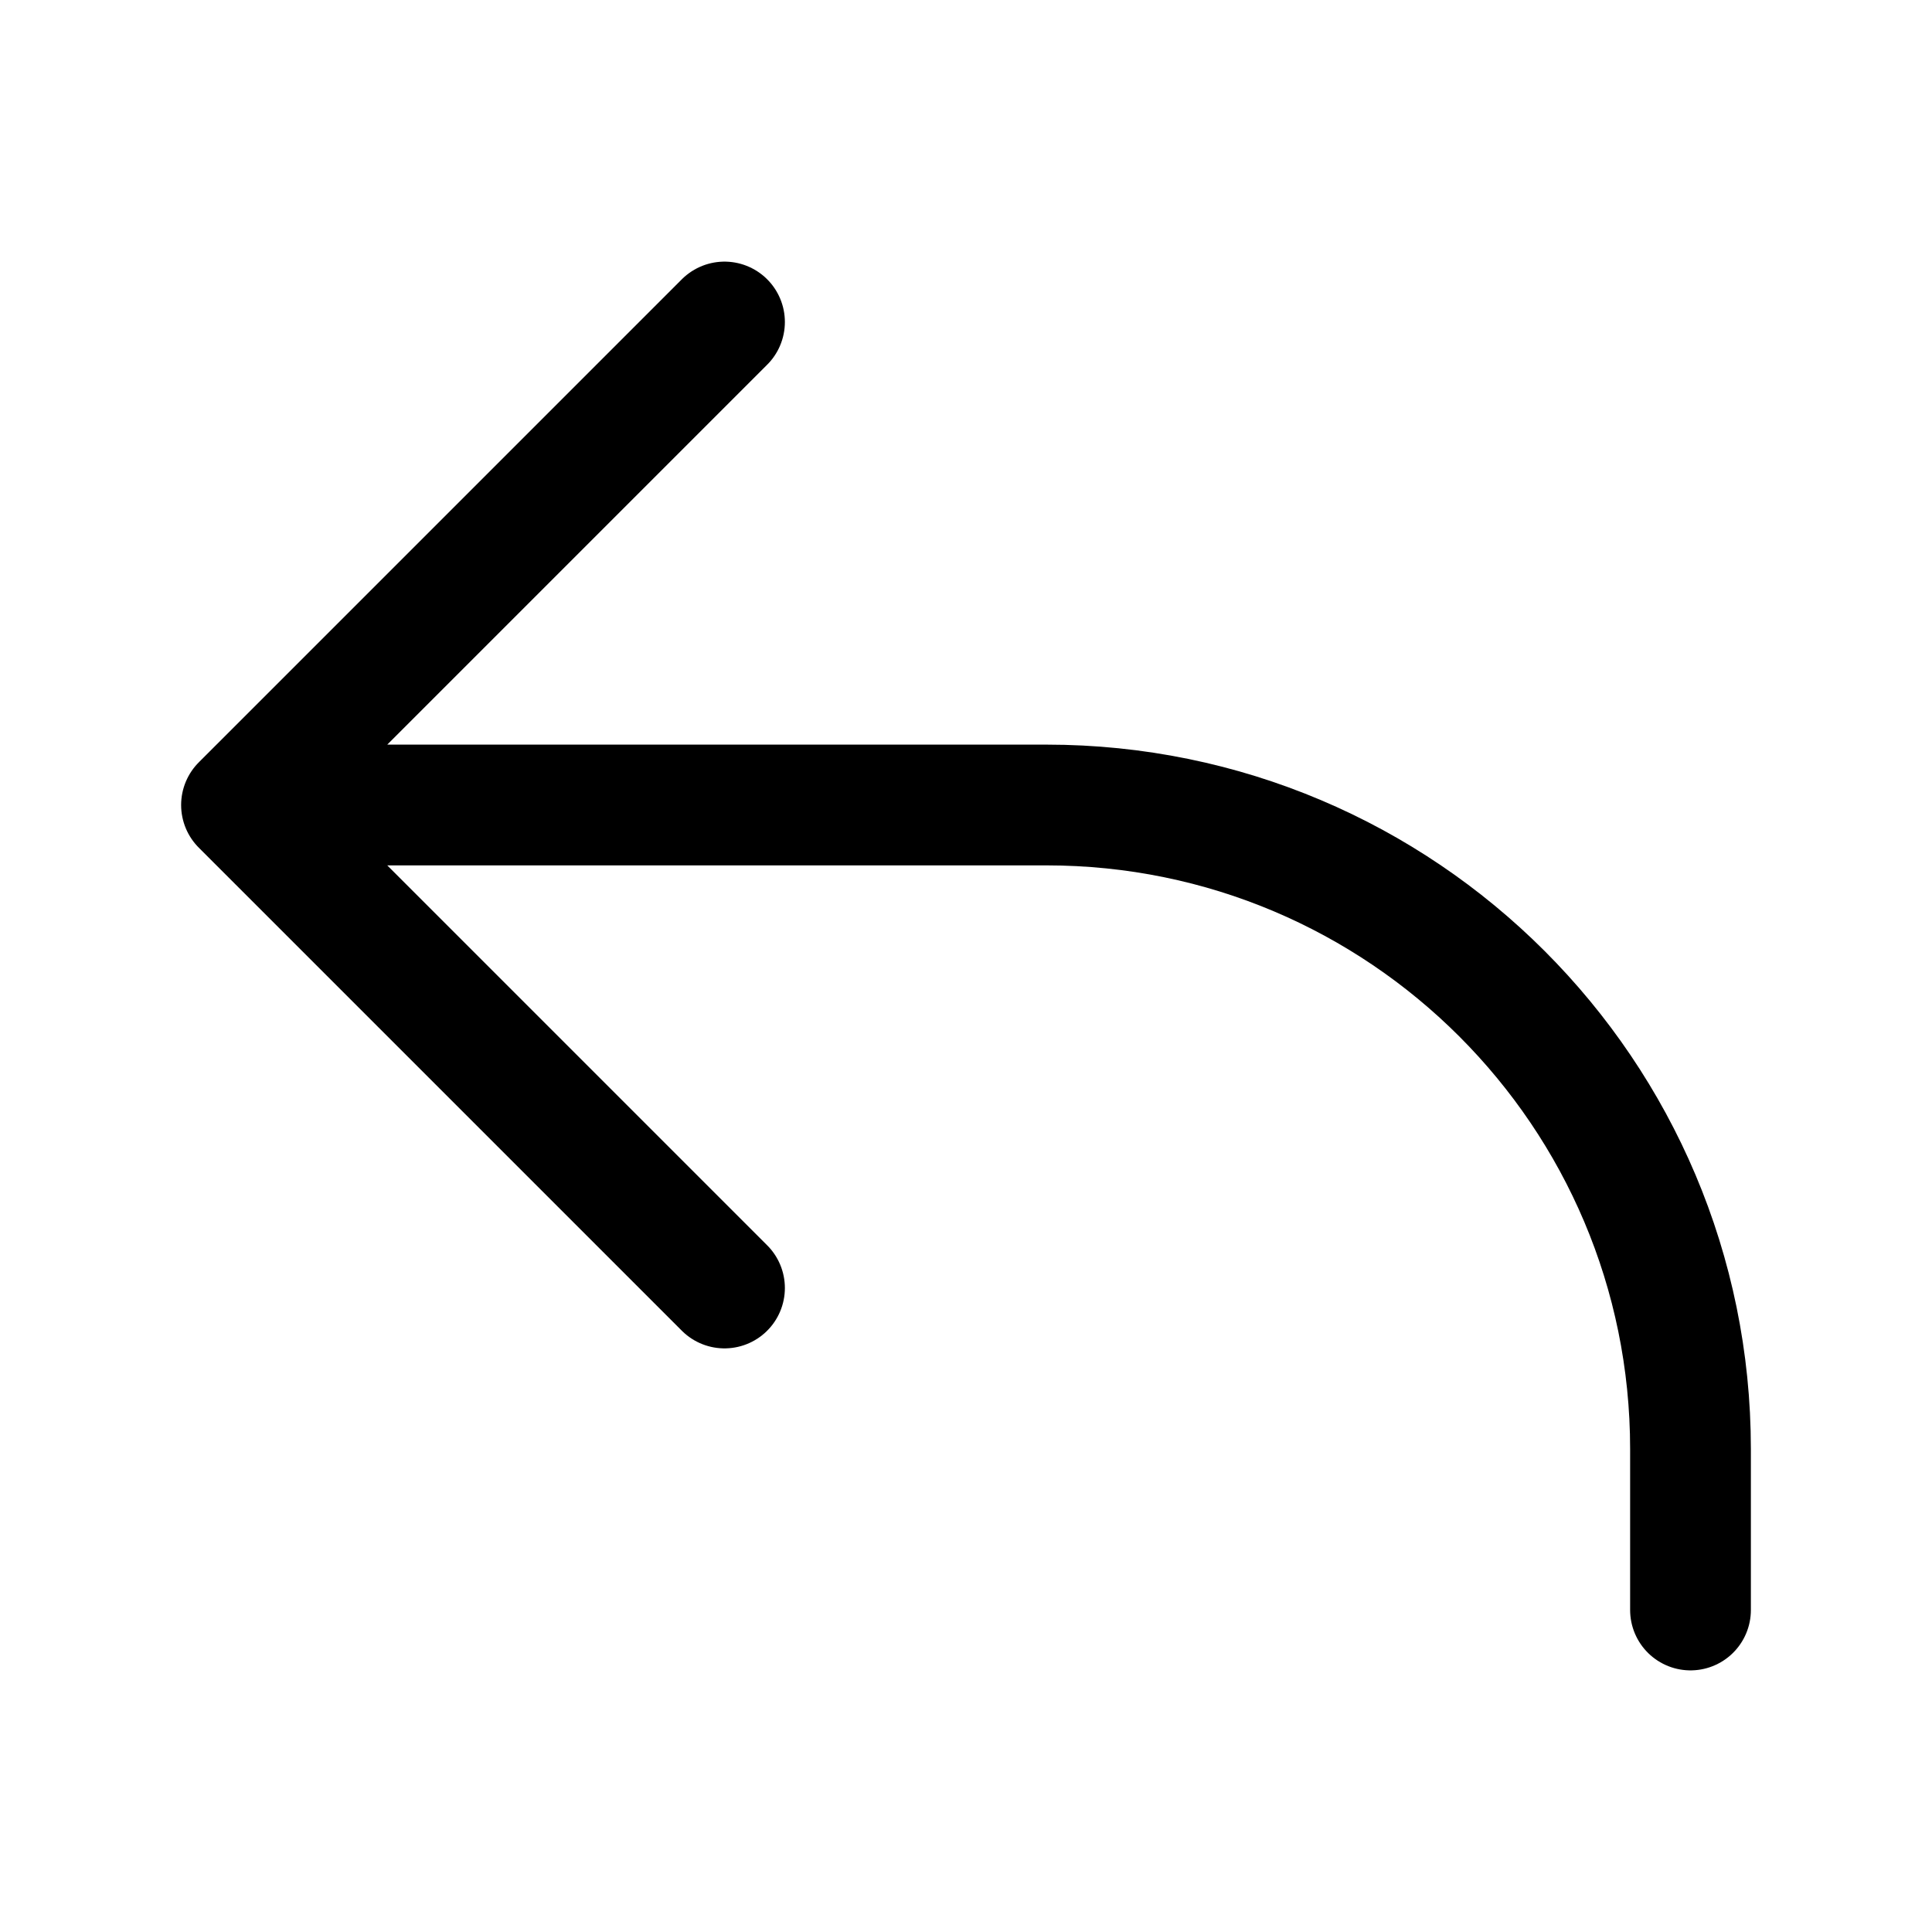
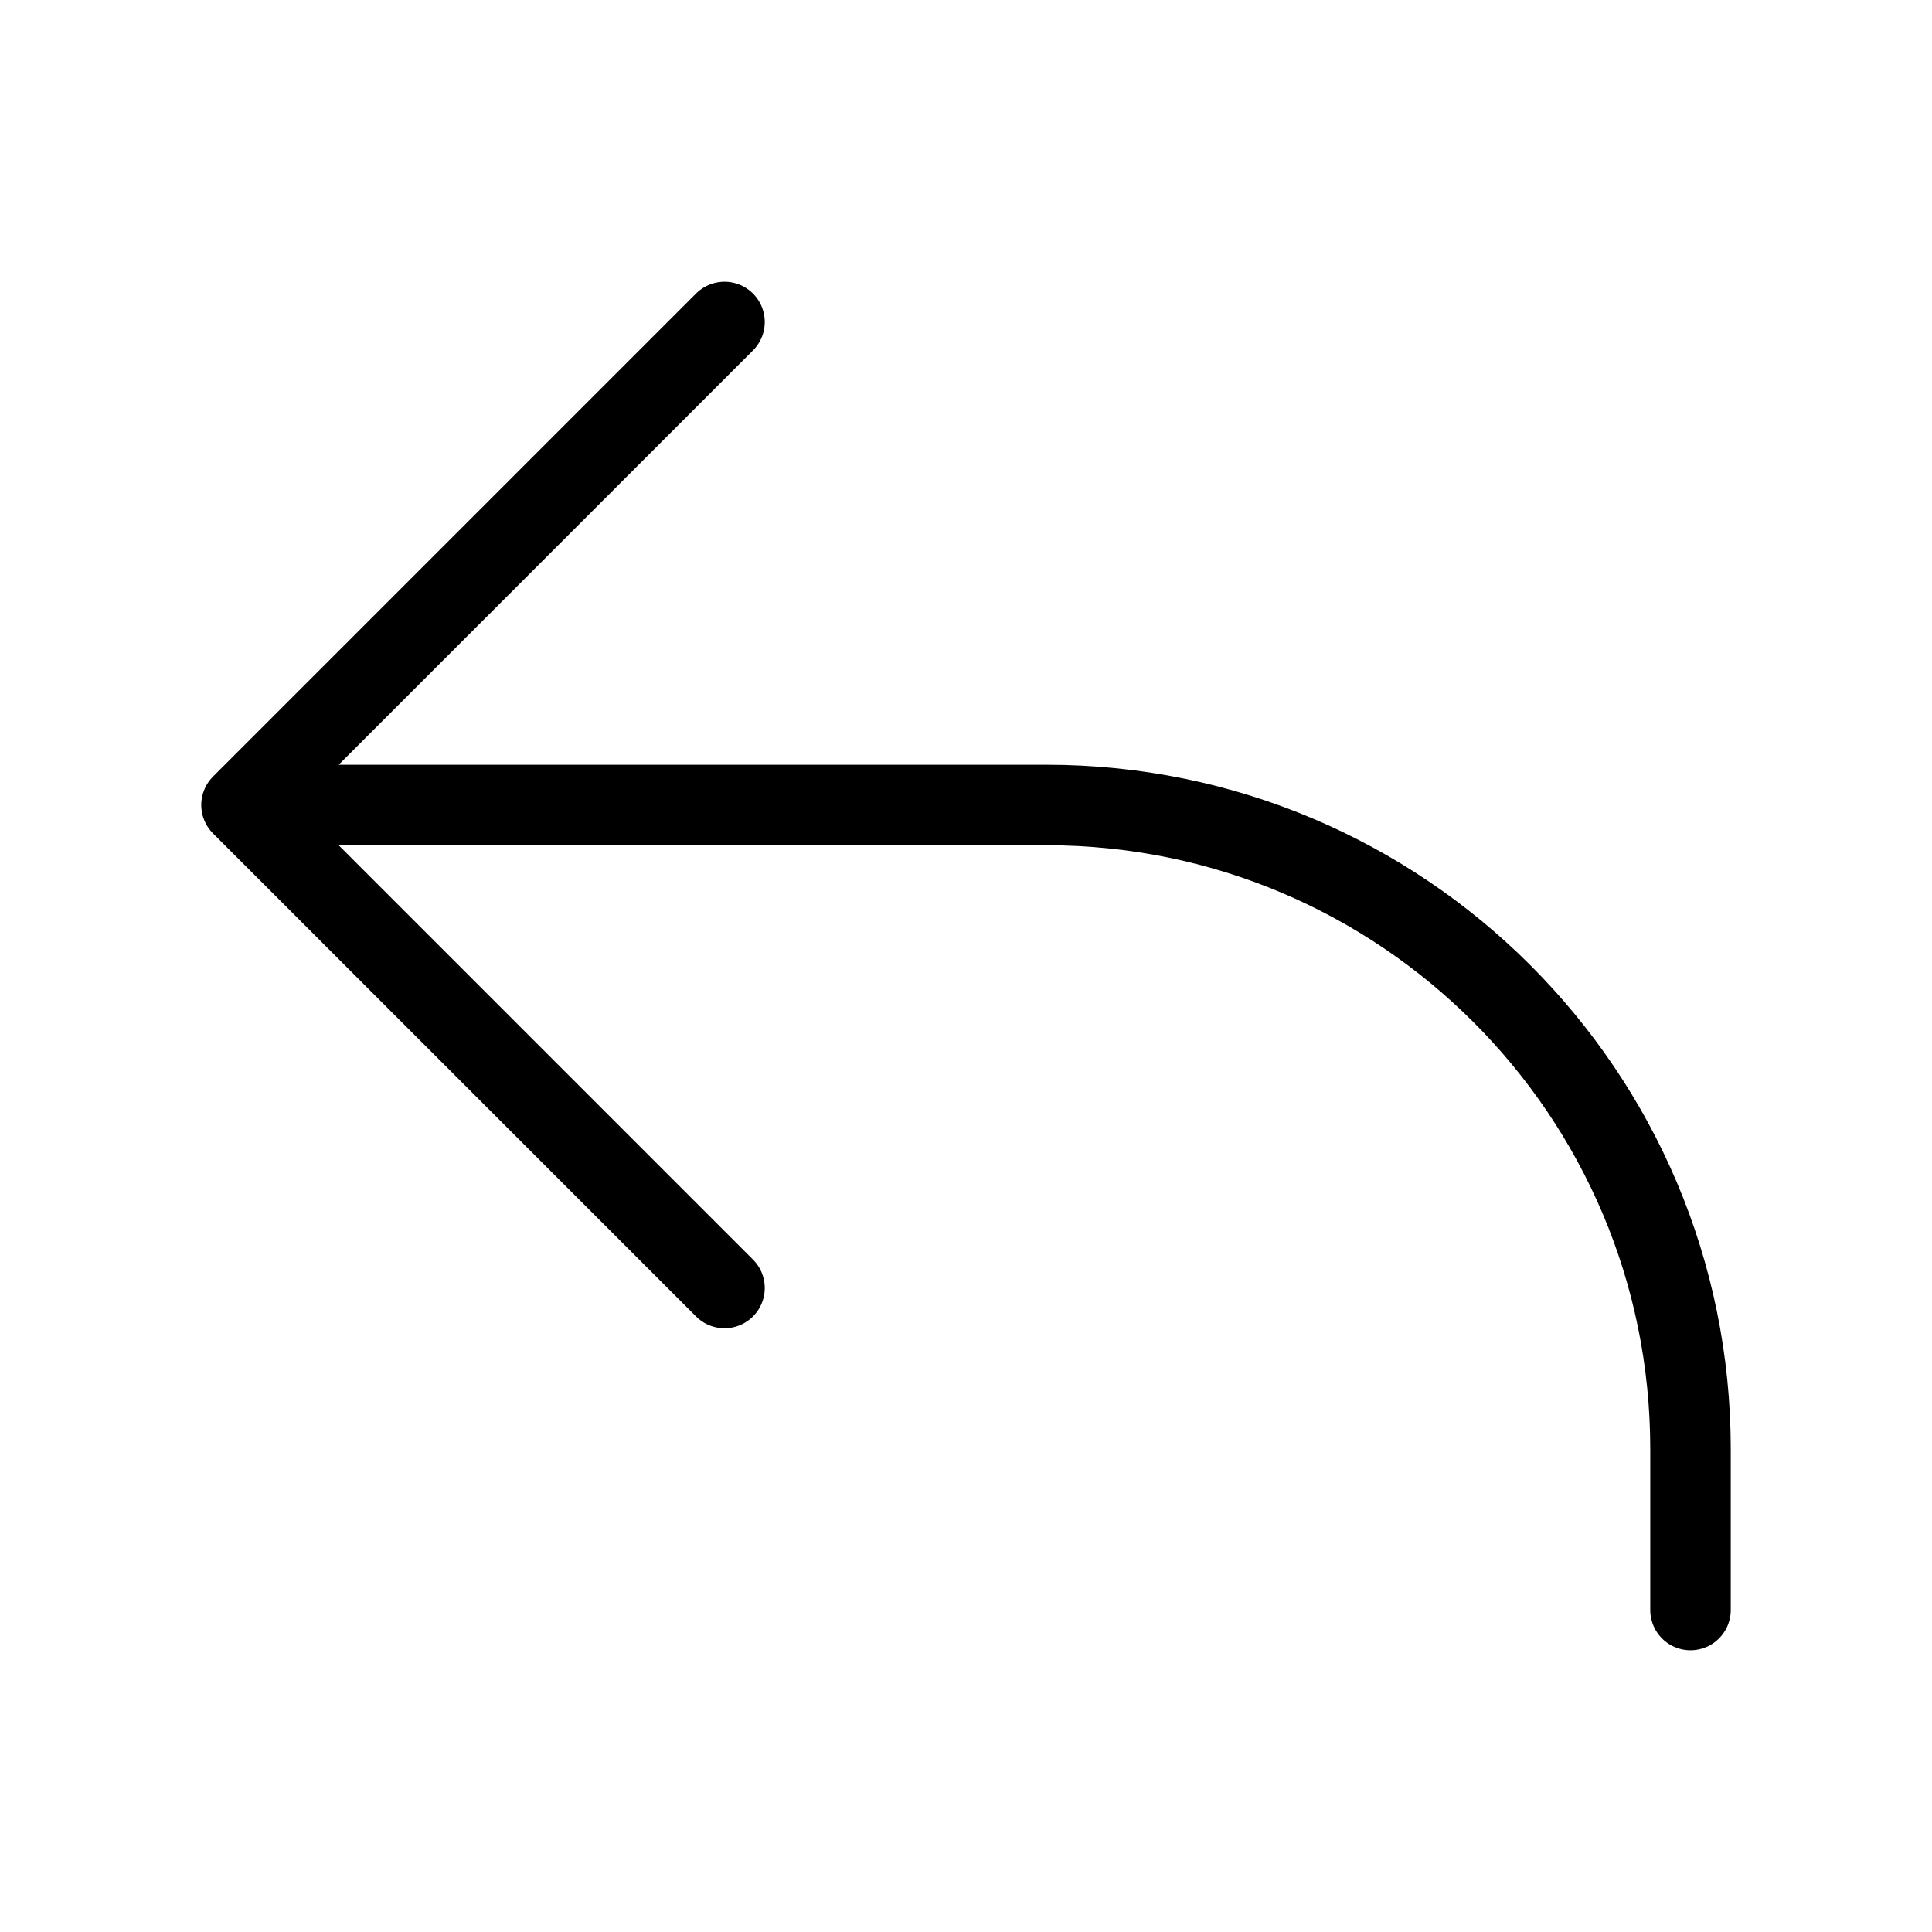
<svg xmlns="http://www.w3.org/2000/svg" width="24" height="24" viewBox="0 0 24 24" fill="none">
-   <path d="M3 10H13C17.418 10 21 13.582 21 18V20M9 4L3 10L9 16" stroke="currentColor" stroke-width="1.5" stroke-linecap="round" stroke-linejoin="round" />
+   <path d="M3 10H13C17.418 10 21 13.582 21 18V20M9 4L3 10L9 16" stroke="currentColor" stroke-width="1" stroke-linecap="round" stroke-linejoin="round" />
</svg>
